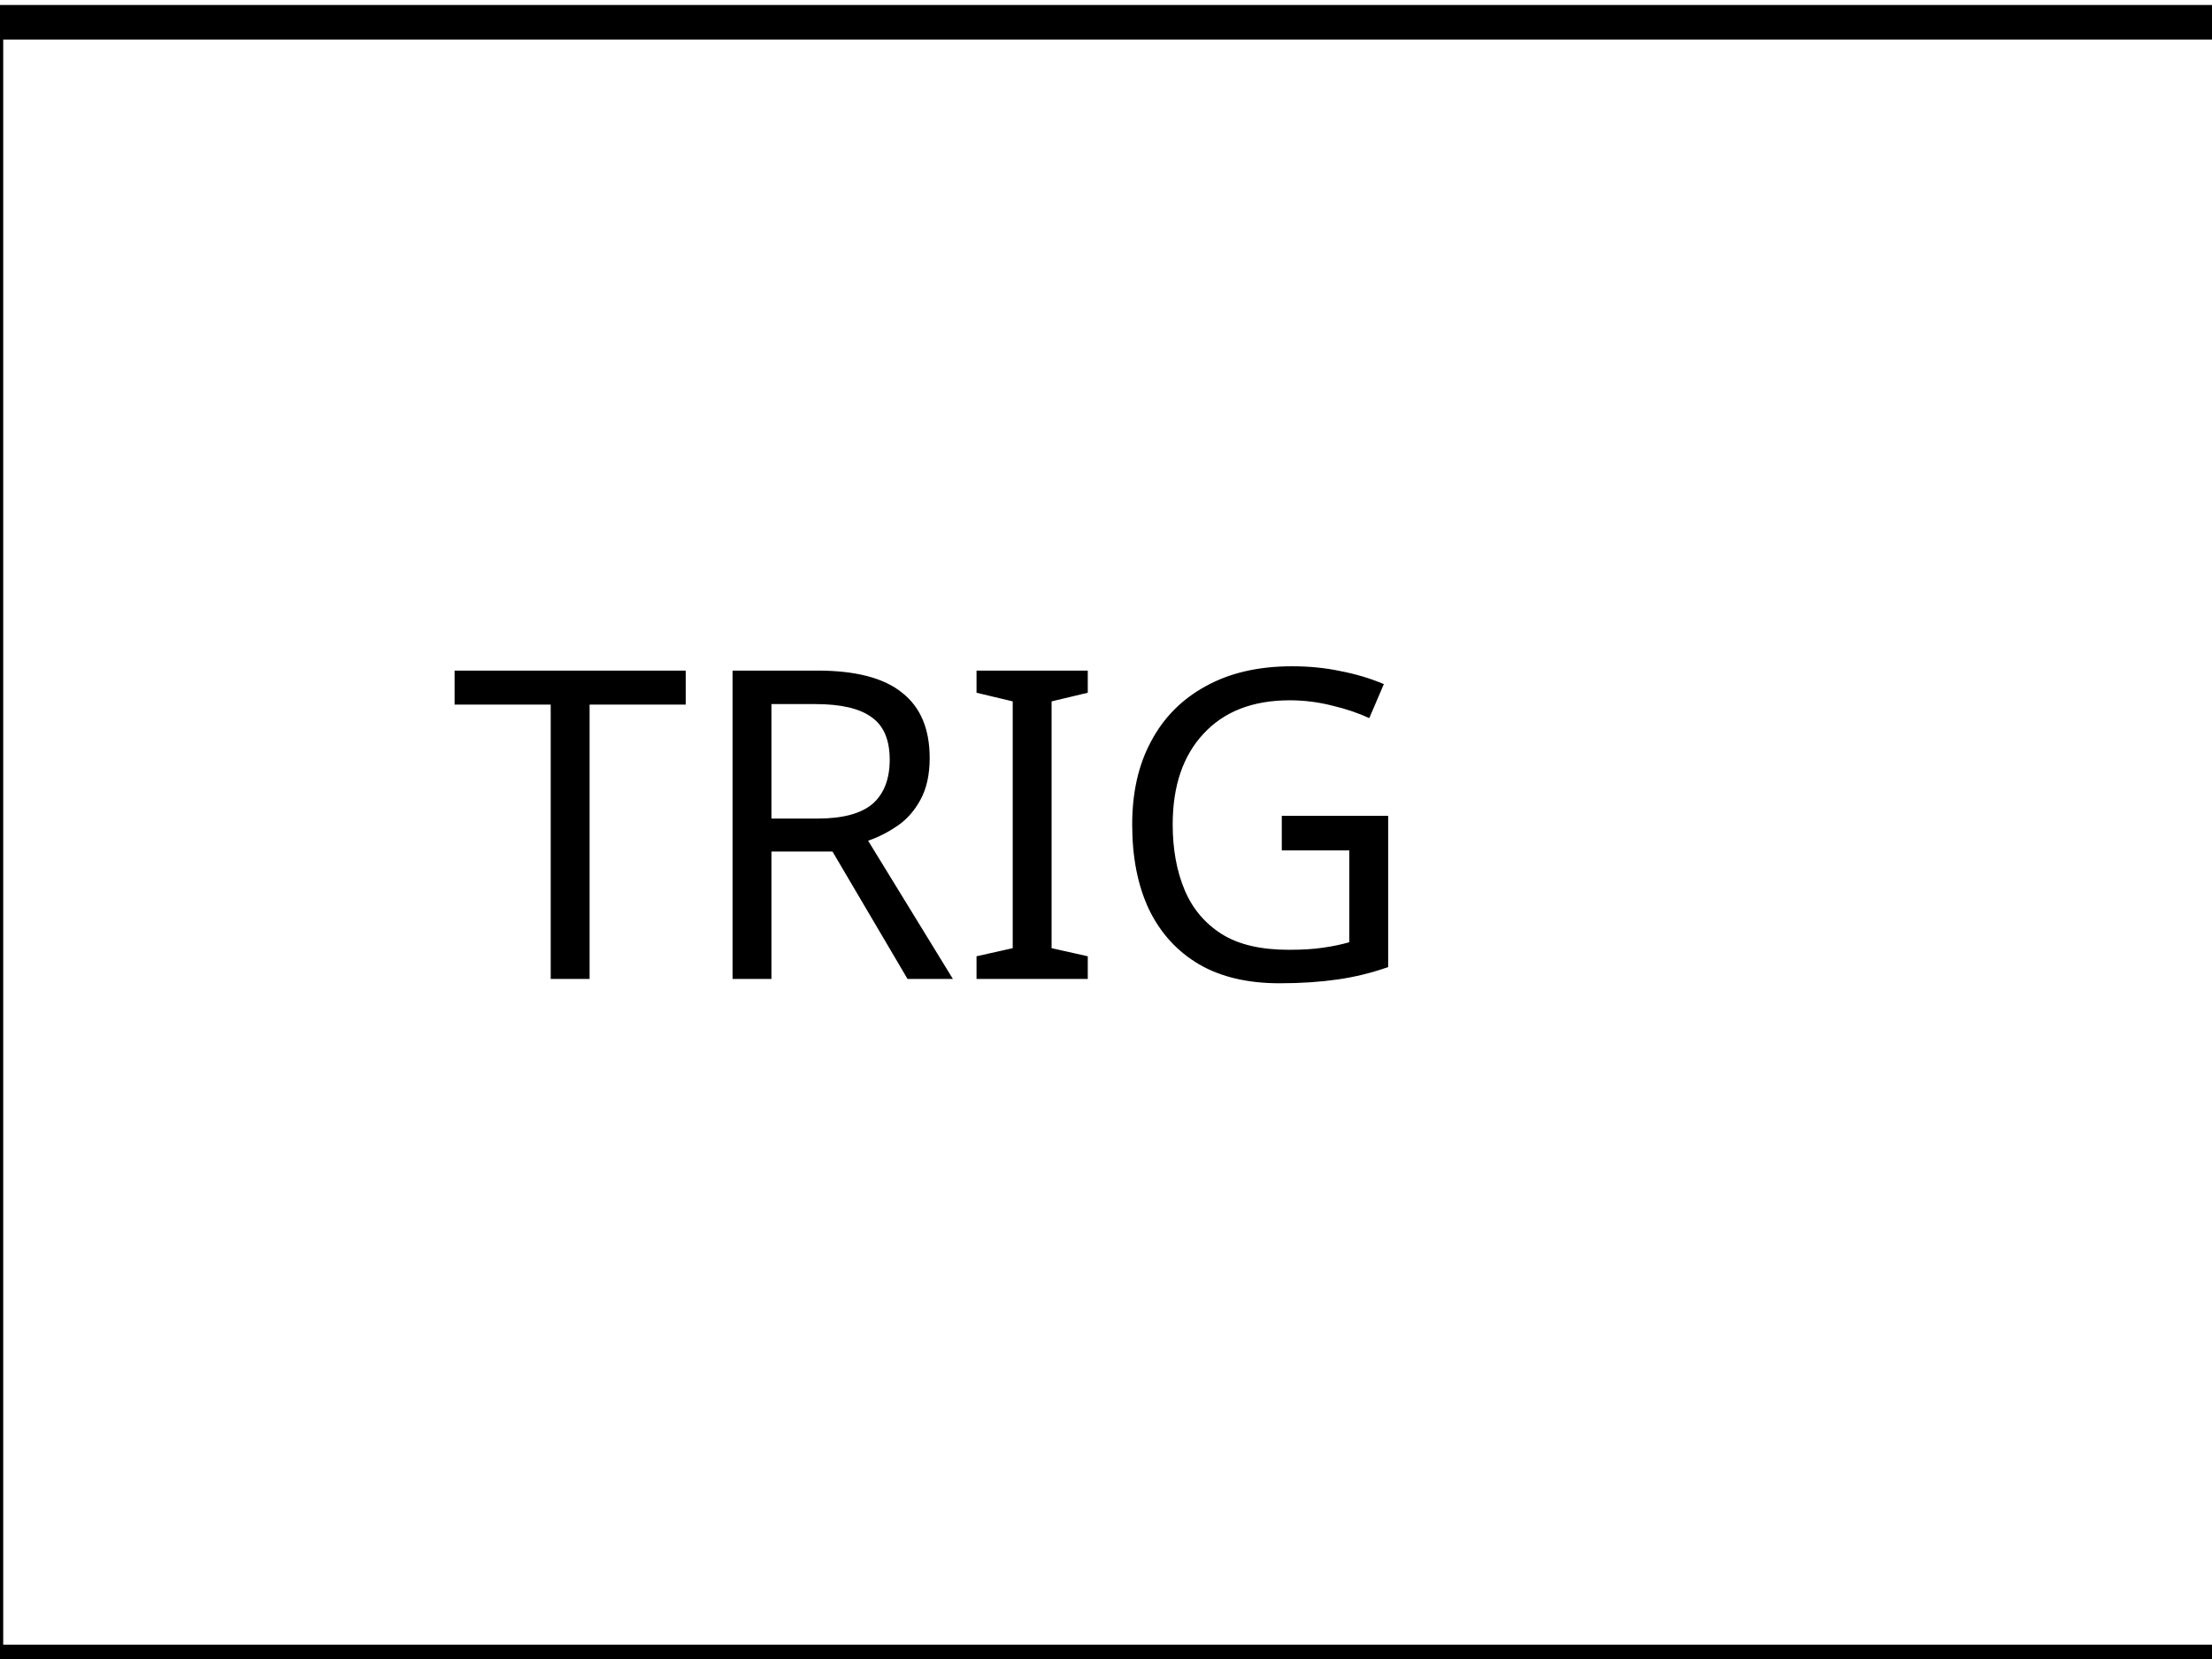
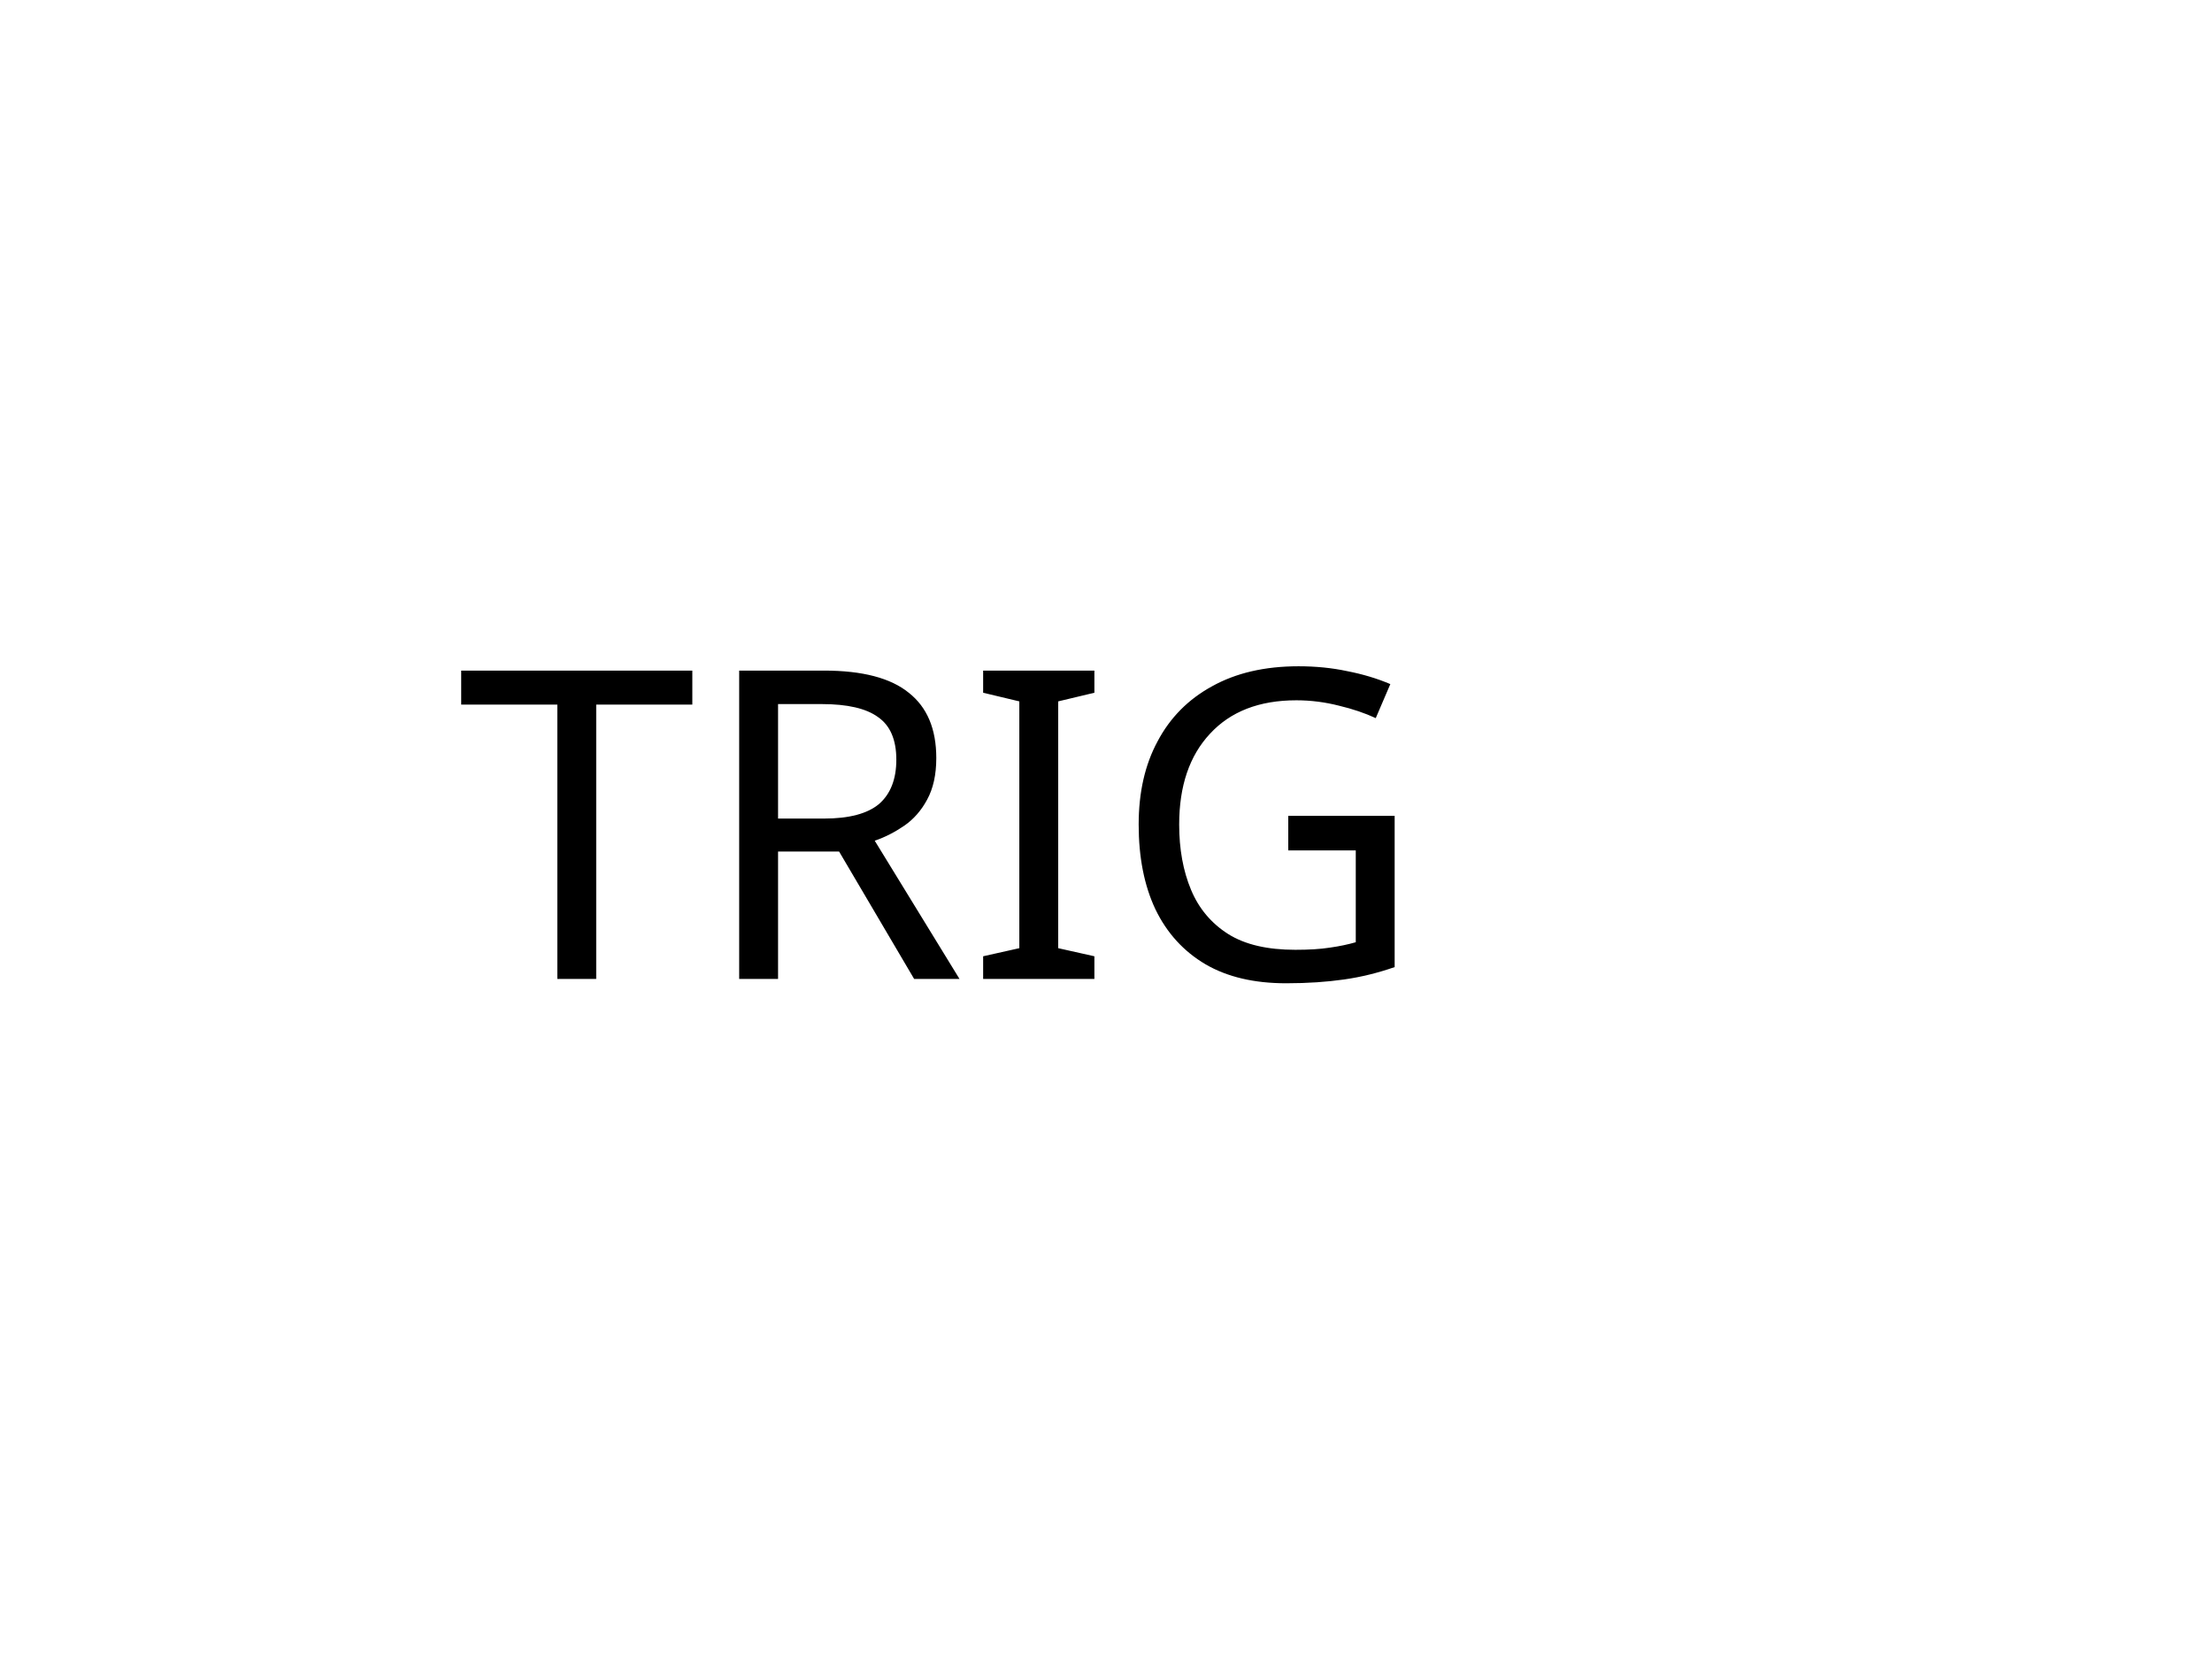
<svg xmlns="http://www.w3.org/2000/svg" id="svg2" version="1.1" width="64" height="48" viewBox="0 0 64 48">
  <defs id="defs6" />
-   <rect style="fill:none;stroke:#000000;stroke-opacity:1" id="rect3359" width="65" height="47.441" x="-0.407" y="0.644" />
-   <text xml:space="preserve" style="font-style:normal;font-variant:normal;font-weight:normal;font-stretch:normal;font-size:15px;line-height:125%;font-family:Sans;-inkscape-font-specification:Sans;text-align:center;letter-spacing:0px;word-spacing:0px;writing-mode:lr-tb;text-anchor:middle;fill:#000000;fill-opacity:1;stroke:none;stroke-width:1px;stroke-linecap:butt;stroke-linejoin:miter;stroke-opacity:1;" x="18.508" y="28.085" id="text3361">
-     <tspan id="tspan3363" x="18.508" y="28.085" />
+   <text xml:space="preserve" style="font-style:normal;font-variant:normal;font-weight:normal;font-stretch:normal;line-height:0%;font-family:sans-serif;-inkscape-font-specification:Sans;text-align:center;letter-spacing:0px;word-spacing:0px;writing-mode:lr-tb;text-anchor:middle;fill:#000000;fill-opacity:1;stroke:none;stroke-width:1px;stroke-linecap:butt;stroke-linejoin:miter;stroke-opacity:1" x="18.508" y="28.085" id="text3361">
+     <tspan id="tspan3363" x="23.28" y="28.085" style="font-size:15px;line-height:1.25;font-family:sans-serif"> </tspan>
  </text>
-   <text xml:space="preserve" style="font-style:normal;font-variant:normal;font-weight:normal;font-stretch:normal;font-size:12.5px;line-height:125%;font-family:Sans;-inkscape-font-specification:Sans;text-align:center;letter-spacing:0px;word-spacing:0px;writing-mode:lr-tb;text-anchor:middle;fill:#000000;fill-opacity:1;stroke:none;stroke-width:1px;stroke-linecap:butt;stroke-linejoin:miter;stroke-opacity:1" x="31.932" y="28.322" id="text3336">
-     <tspan id="tspan3338" x="31.932" y="28.322" style="font-size:12.5px">TRIG</tspan>
+   <text xml:space="preserve" style="font-style:normal;font-variant:normal;font-weight:normal;font-stretch:normal;line-height:0%;font-family:sans-serif;-inkscape-font-specification:Sans;text-align:center;letter-spacing:0px;word-spacing:0px;writing-mode:lr-tb;text-anchor:middle;fill:#000000;fill-opacity:1;stroke:none;stroke-width:1px;stroke-linecap:butt;stroke-linejoin:miter;stroke-opacity:1" x="31.932" y="28.322" id="text3336">
+     <tspan id="tspan3338" x="31.932" y="28.322" style="font-size:12.5px;line-height:1.25;font-family:sans-serif">TRIG</tspan>
  </text>
</svg>
